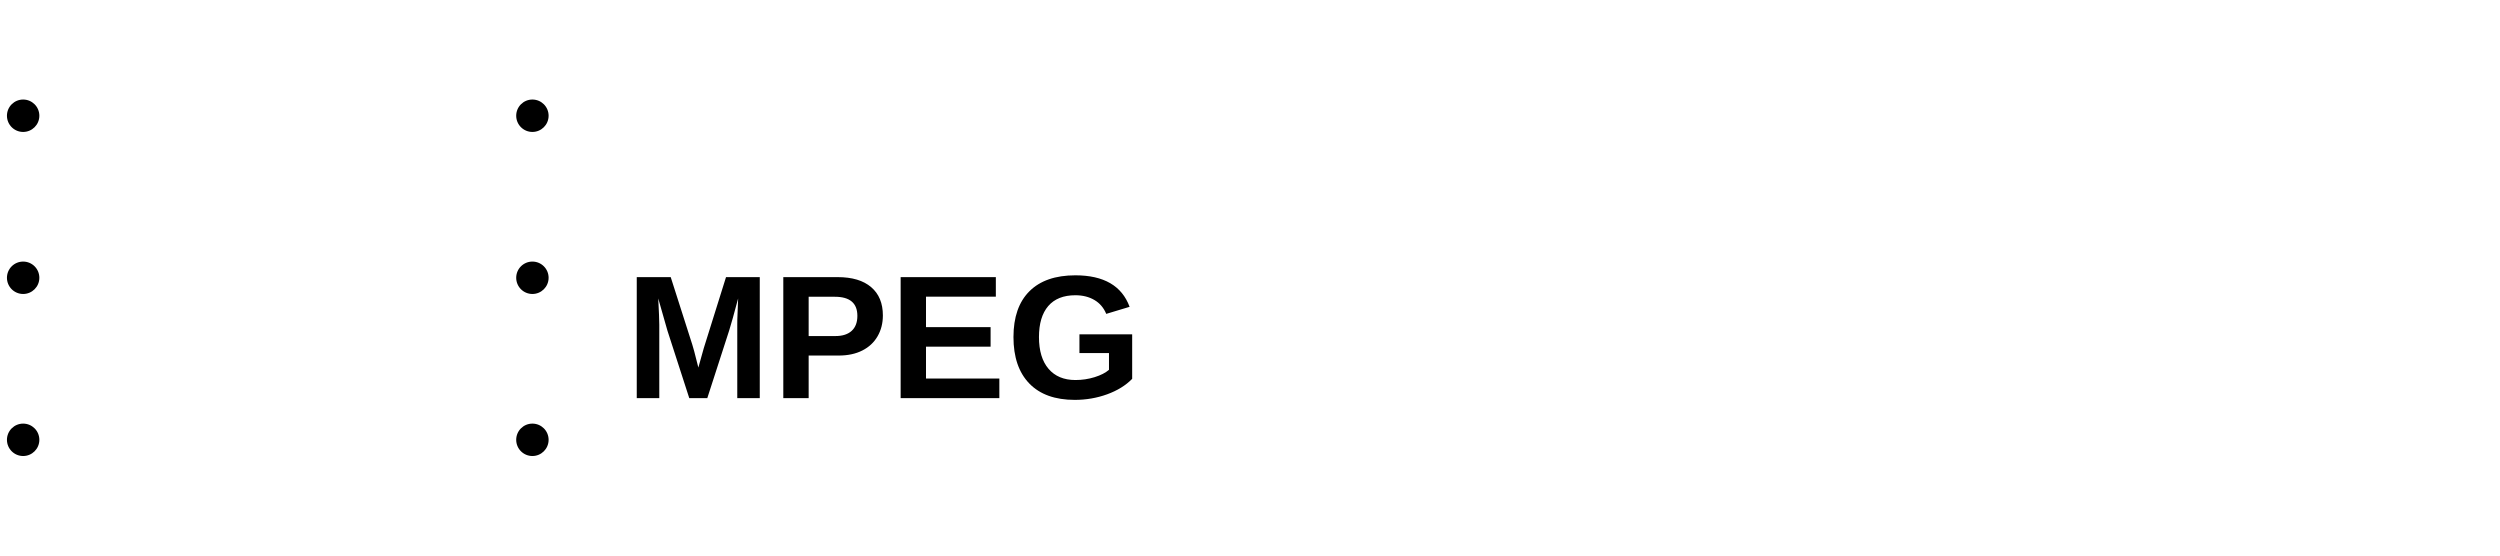
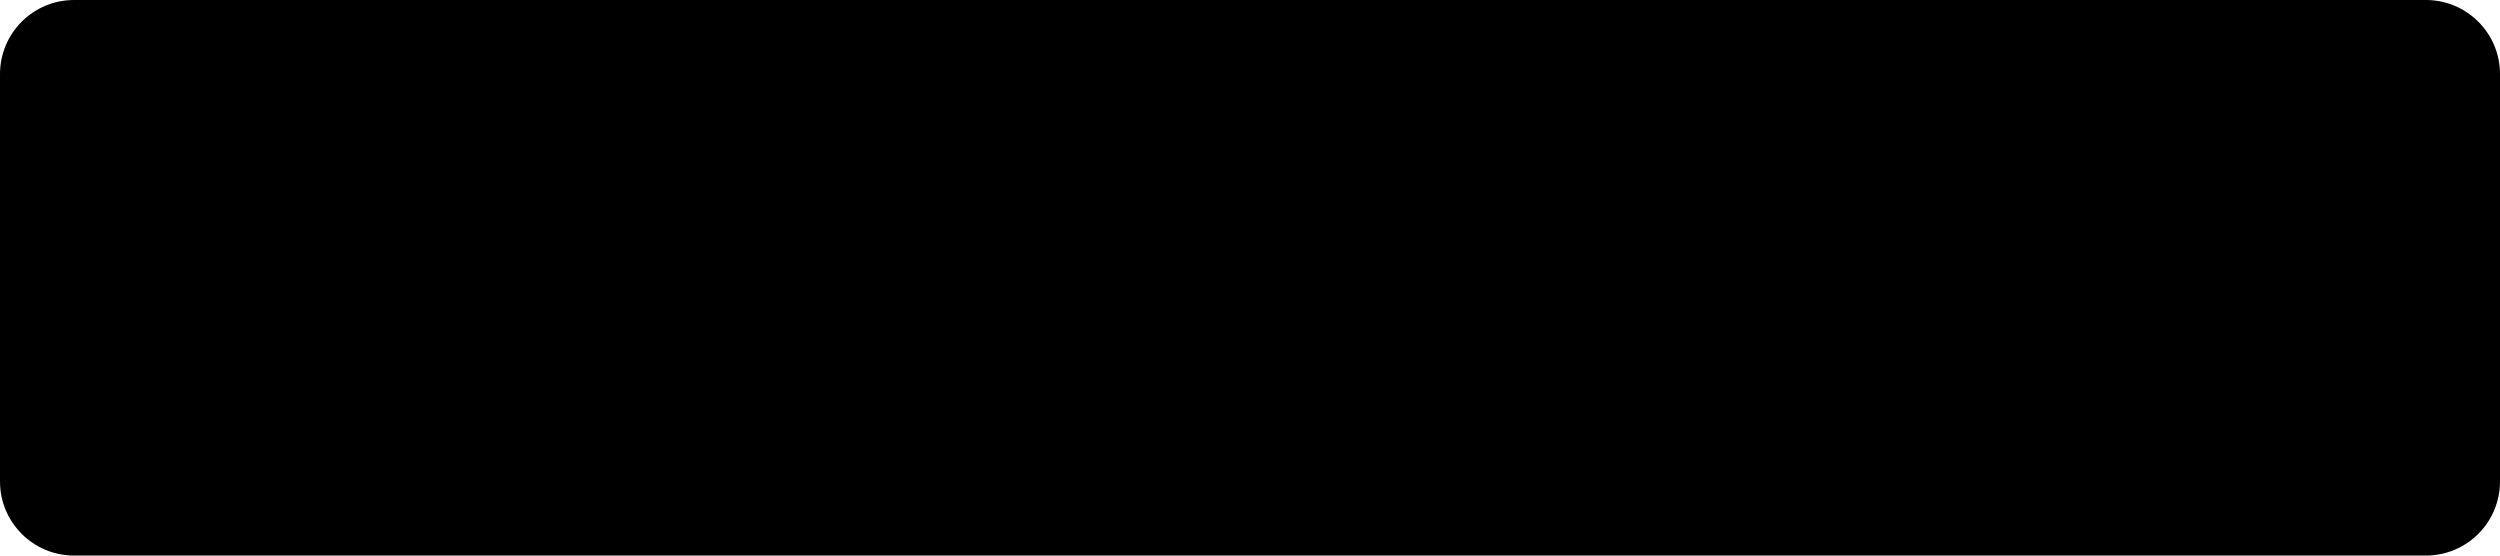
- <svg xmlns="http://www.w3.org/2000/svg" viewBox="0 0 1080 240" role="img" aria-labelledby="ffmpegfyMeLogoTitle">
-   <rect x="10" y="10" width="220" height="220" rx="24" fill="none" stroke="{{TEXT}}" stroke-width="8" />
-   <g fill="{{BASE}}">
-     <circle cx="10" cy="50" r="7" />
-     <circle cx="10" cy="120" r="7" />
-     <circle cx="10" cy="190" r="7" />
-     <circle cx="230" cy="50" r="7" />
-     <circle cx="230" cy="120" r="7" />
-     <circle cx="230" cy="190" r="7" />
-   </g>
-   <g fill="none" stroke="{{TEXT}}" stroke-width="11" stroke-linecap="round" stroke-linejoin="round">
-     <path d="M 69 179 V 112 C 69 93 79 82 97 82 C 109 82 117 88 121 99 M 69 143 H 112" />
-     <path d="M 127 179 V 112 C 127 93 137 82 155 82 C 167 82 175 88 179 99 M 127 143 H 170" />
-   </g>
-   <text x="270" y="172" font-family="Arial, Helvetica, sans-serif" font-weight="700" font-size="76" fill="{{TEXT}}">MPEG</text>
-   <g fill="none" stroke="{{SKY}}" stroke-width="9" stroke-linecap="round" stroke-linejoin="round">
-     <path d="M 535 172 V 116 C 535 98 544 89 559 89 C 568 89 575 94 578 102 M 535 140 H 571" />
-     <path d="M 588 111 C 596 132 604 154 612 171 M 636 111 C 628 132 620 154 612 171 C 620 188 617 202 604 211" />
-     <path d="M 648 172 V 101 L 685 136 L 722 101 V 172" />
-     <path d="M 742 145 C 742 126 753 113 769 113 C 785 113 795 125 795 142 H 743 C 743 162 756 174 775 174 C 785 174 792 171 798 165" />
+ <svg xmlns="http://www.w3.org/2000/svg" viewBox="0 0 1080 240" width="1080" height="240" role="img" aria-labelledby="ffmpegfyMeLogoTitle">
+   <rect x="0" y="0" width="1080" height="240" rx="32" fill="{{BASE}}" />
+   <g transform="translate(30 0)">
+     <rect x="28" y="24" width="192" height="192" rx="30" fill="{{CRUST}}" stroke="{{SURFACE1}}" stroke-width="4" />
+     <rect x="58" y="36" width="132" height="168" rx="14" fill="{{MANTLE}}" stroke="{{SURFACE0}}" stroke-width="3" />
+     <g fill="{{SURFACE0}}">
+       <rect x="37" y="46" width="12" height="18" rx="4" />
+       <rect x="37" y="87" width="12" height="18" rx="4" />
+       <rect x="37" y="128" width="12" height="18" rx="4" />
+       <rect x="37" y="169" width="12" height="18" rx="4" />
+       <rect x="199" y="46" width="12" height="18" rx="4" />
+       <rect x="199" y="87" width="12" height="18" rx="4" />
+       <rect x="199" y="128" width="12" height="18" rx="4" />
+       <rect x="199" y="169" width="12" height="18" rx="4" />
+     </g>
+     <g fill="none" stroke="{{TEXT}}" stroke-width="11" stroke-linecap="round" stroke-linejoin="round">
+       <path d="M 127 76 C 124 62 108 57 101 69 C 99 73 98 78 97 84 L 87 170 C 85 187 77 196 66 193" />
+       <path d="M 175 76 C 172 62 156 57 149 69 C 147 73 146 78 145 84 L 135 170 C 133 187 125 196 114 193" />
+       <path d="M 76 117 C 108 113 140 110 171 107" />
+     </g>
+     <g fill="none" stroke="{{TEXT}}" stroke-width="16" stroke-linecap="round" stroke-linejoin="round">
+       <path d="M 268 162 V 78 L 308 132 L 348 78 V 162" />
+       <path d="M 374 162 V 78 H 410 C 434 78 446 92 446 112 C 446 132 434 146 410 146 H 374" />
+       <path d="M 536 78 H 476 V 162 H 536 M 476 120 H 528" />
+       <path d="M 642 96 C 634 84 620 78 604 78 C 580 78 562 96 562 120 C 562 144 580 162 604 162 C 628 162 646 146 646 122 H 610" />
+     </g>
+     <g fill="none" stroke="{{SKY}}" stroke-width="12" stroke-linecap="round" stroke-linejoin="round">
+       <path d="M 698 162 V 100 C 698 84 706 76 720 76 C 728 76 734 79 737 84 M 684 112 H 724" />
+       <path d="M 748 108 L 774 160 M 800 108 L 766 176 C 760 188 754 194 742 194" />
+       <path d="M 824 162 V 78 L 864 132 L 904 78 V 162" />
+       <path d="M 932 136 H 985 C 985 120 974 108 958 108 C 942 108 931 120 931 135 C 931 151 942 162 959 162 C 969 162 977 158 983 152" />
+     </g>
  </g>
</svg>
